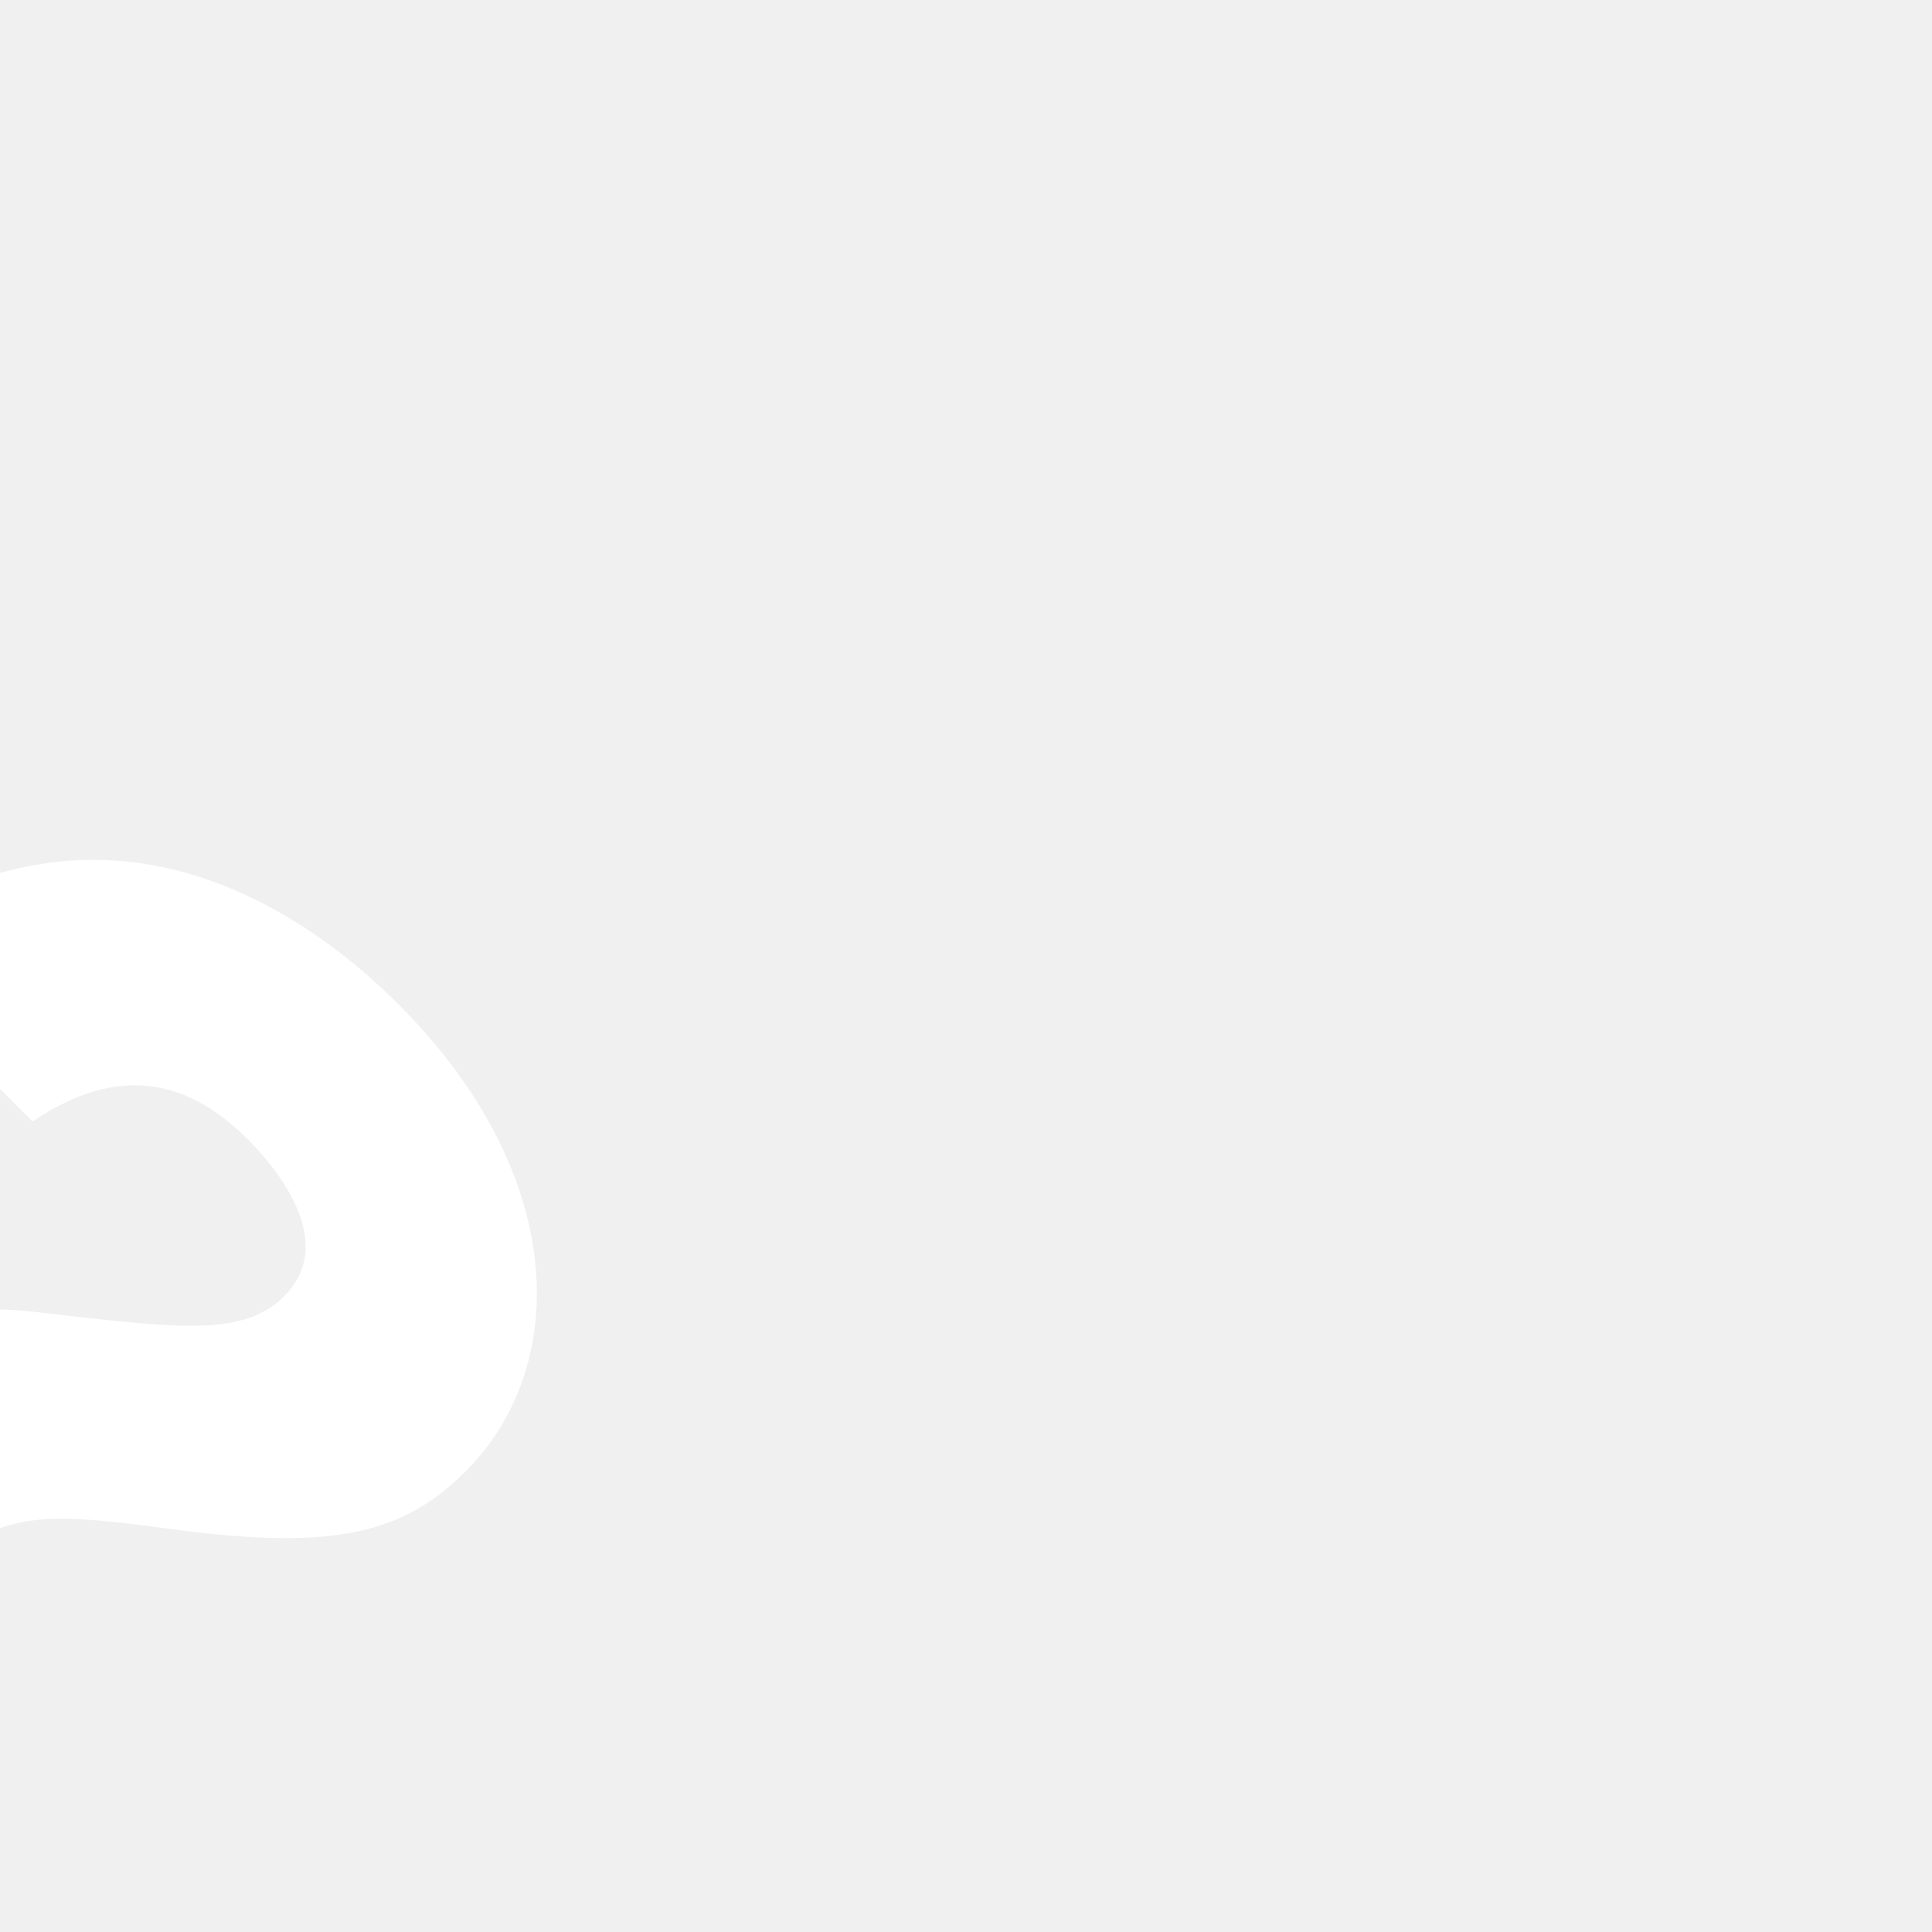
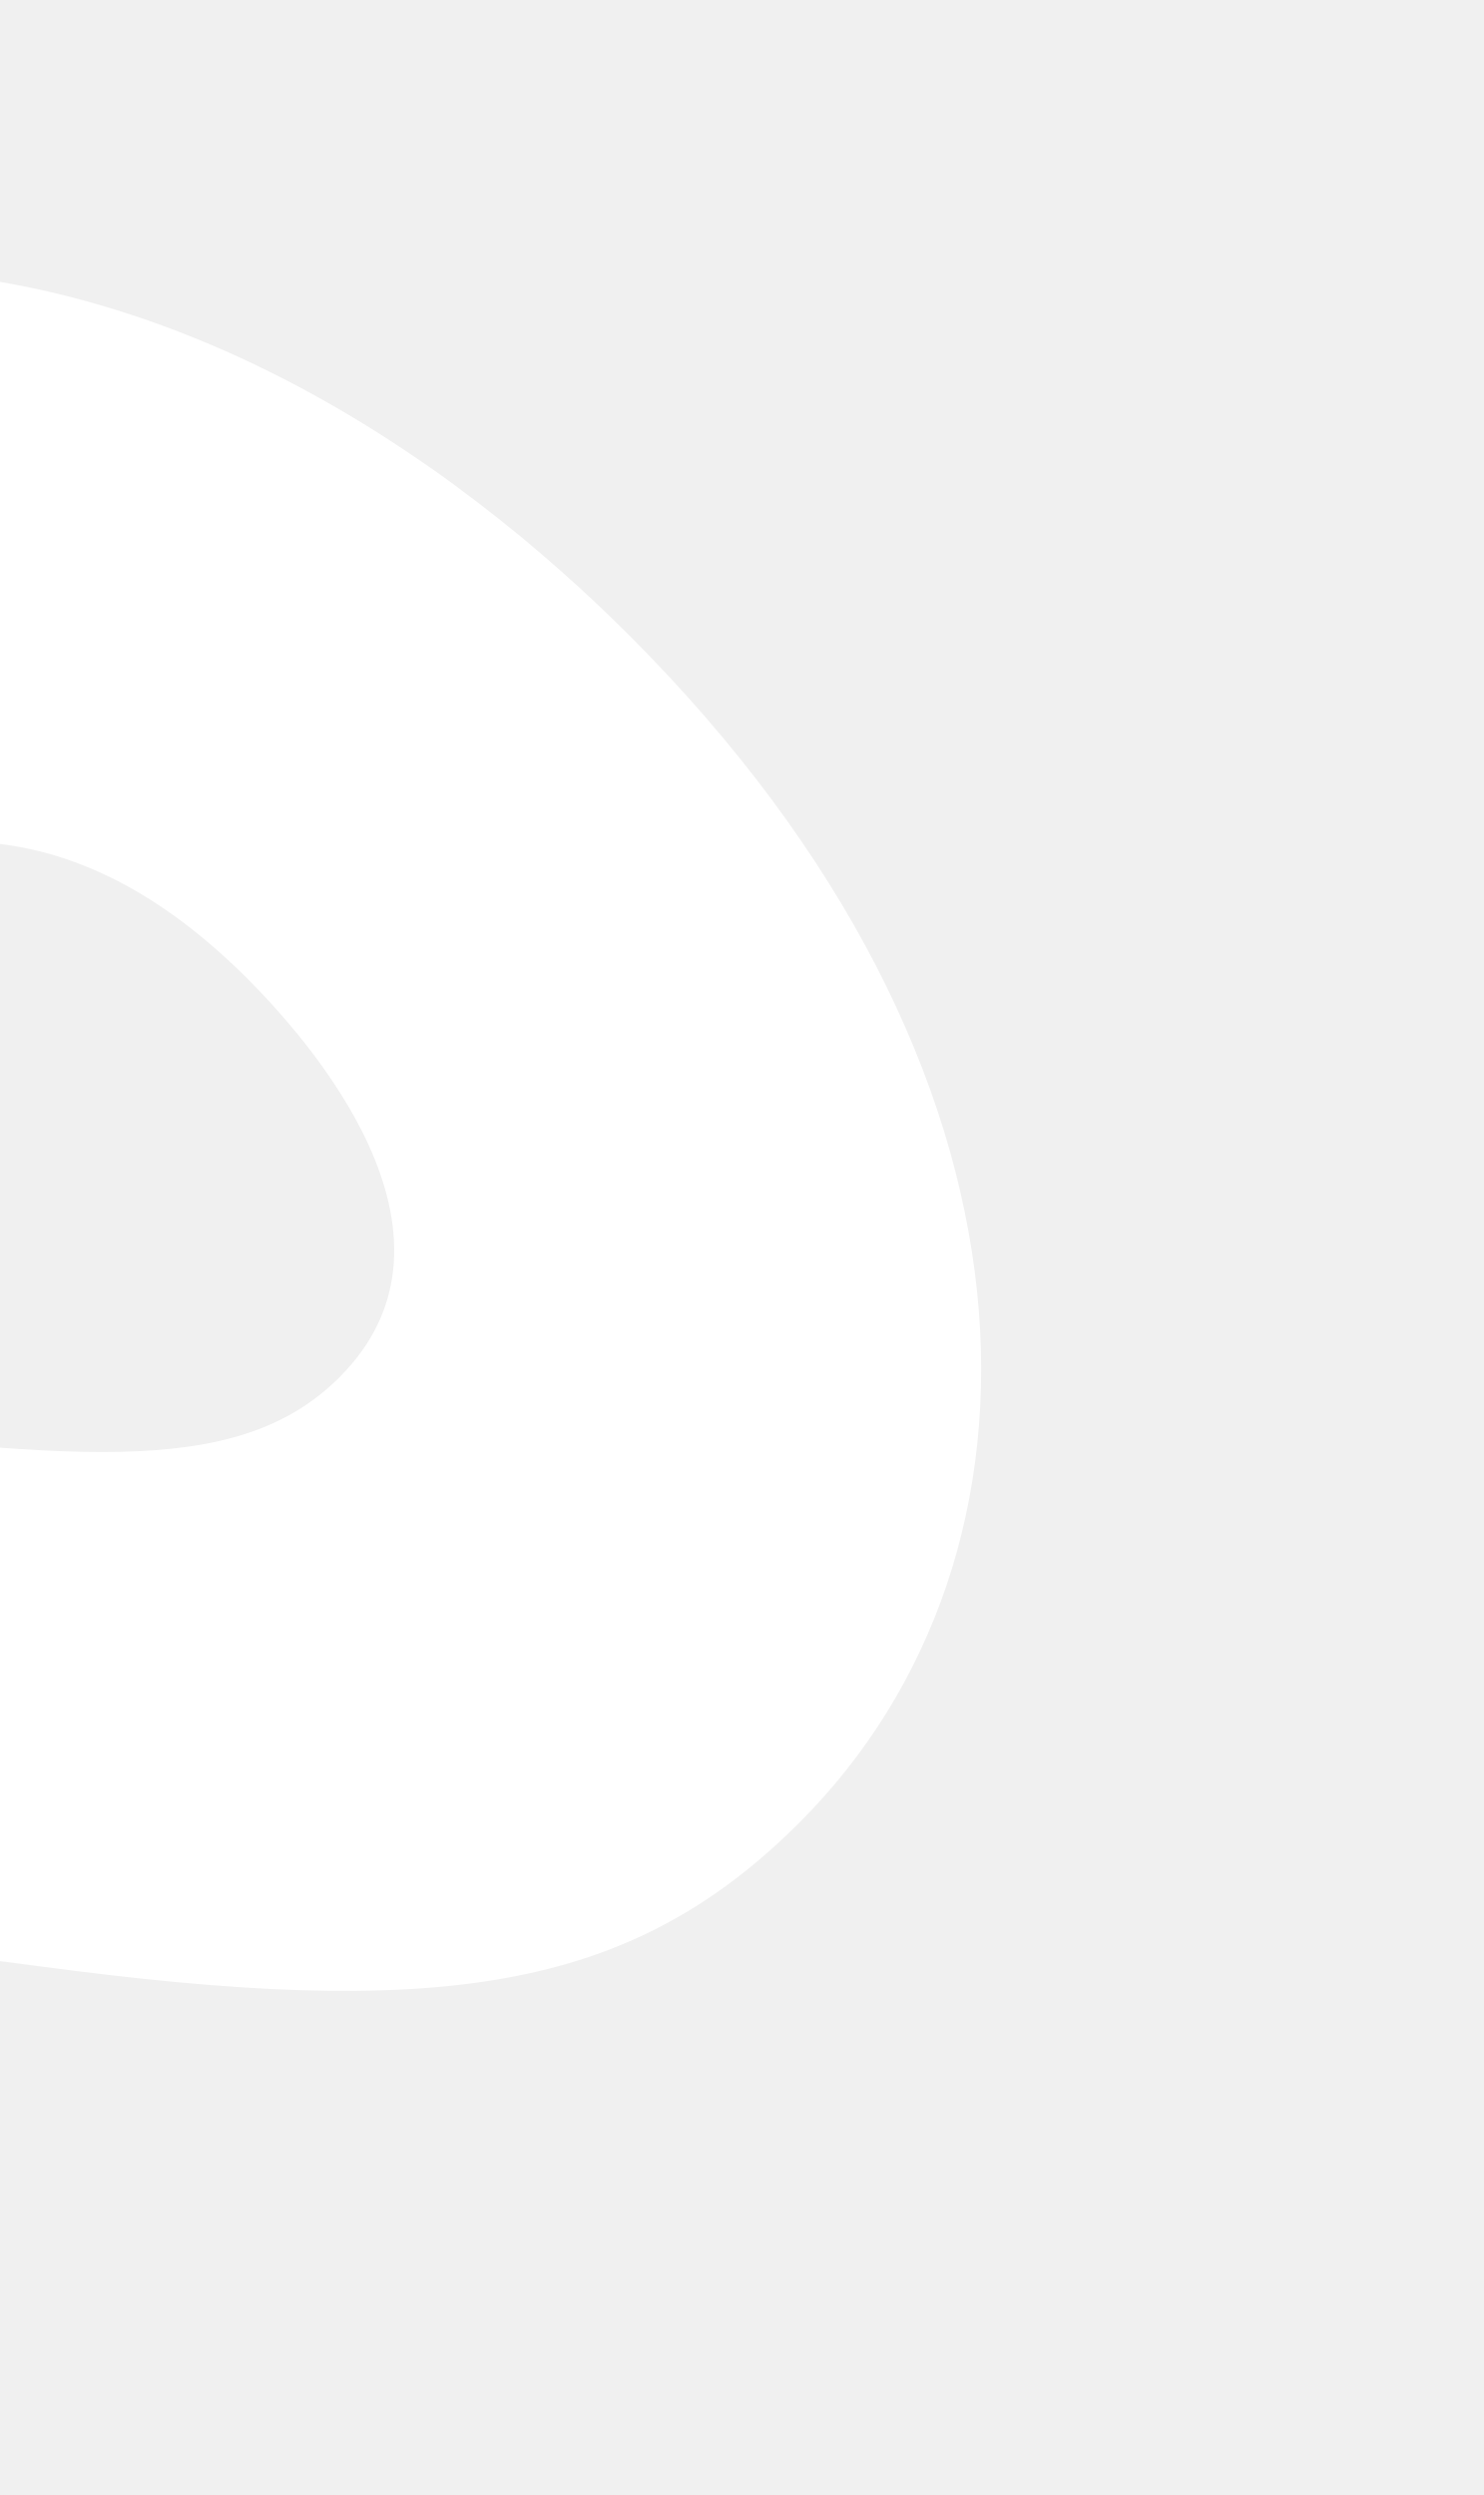
- <svg xmlns="http://www.w3.org/2000/svg" width="256px" height="256px" viewBox="-6.06 -6.06 72.72 72.72" version="1.1" fill="#ffffff" transform="matrix(1, 0, 0, 1, 0, 0)rotate(45)">
+ <svg xmlns="http://www.w3.org/2000/svg" viewBox="18 10 22 37" version="1.1" fill="#ffffff" transform="matrix(1, 0, 0, 1, 0, 0)rotate(45)">
  <g id="SVGRepo_bgCarrier" stroke-width="0" />
  <g id="SVGRepo_tracerCarrier" stroke-linecap="round" stroke-linejoin="round" />
  <g id="SVGRepo_iconCarrier">
    <defs />
    <path d="m 30.301,40.952 c -3.199,0 -5.79,2.592 -5.79,5.79 0,3.198 2.591,5.789 5.79,5.789 3.196,0 5.789,-2.591 5.789,-5.789 0,-3.197 -2.592,-5.79 -5.789,-5.79" style="fill:#ffffff;fill-opacity:1;fill-rule:nonzero;stroke:none" />
    <path d="m 31.257,10.064 c -3.419,0 -9.594,0.765 -13.216,5.766 -1.99,2.705 -2.194,5.051 -2.348,7.094 l 8.959,0 c 0.574,-2.888 2.12,-5.256 6.198,-5.256 1.225,0 5.152,0.204 5.152,3.214 0,2.195 -2.04,3.725 -6.021,6.89 -3.163,2.5 -4.134,4.644 -4.134,7.501 l 0,2.96 8.268,0 0,-0.97 c 0,-3.061 1.276,-4.286 4.899,-7.043 4.746,-3.623 6.481,-5.919 6.481,-9.491 0,-5.613 -5.154,-10.665 -14.238,-10.665" style="fill:#ffffff;fill-opacity:1;fill-rule:nonzero;stroke:none" />
  </g>
</svg>
